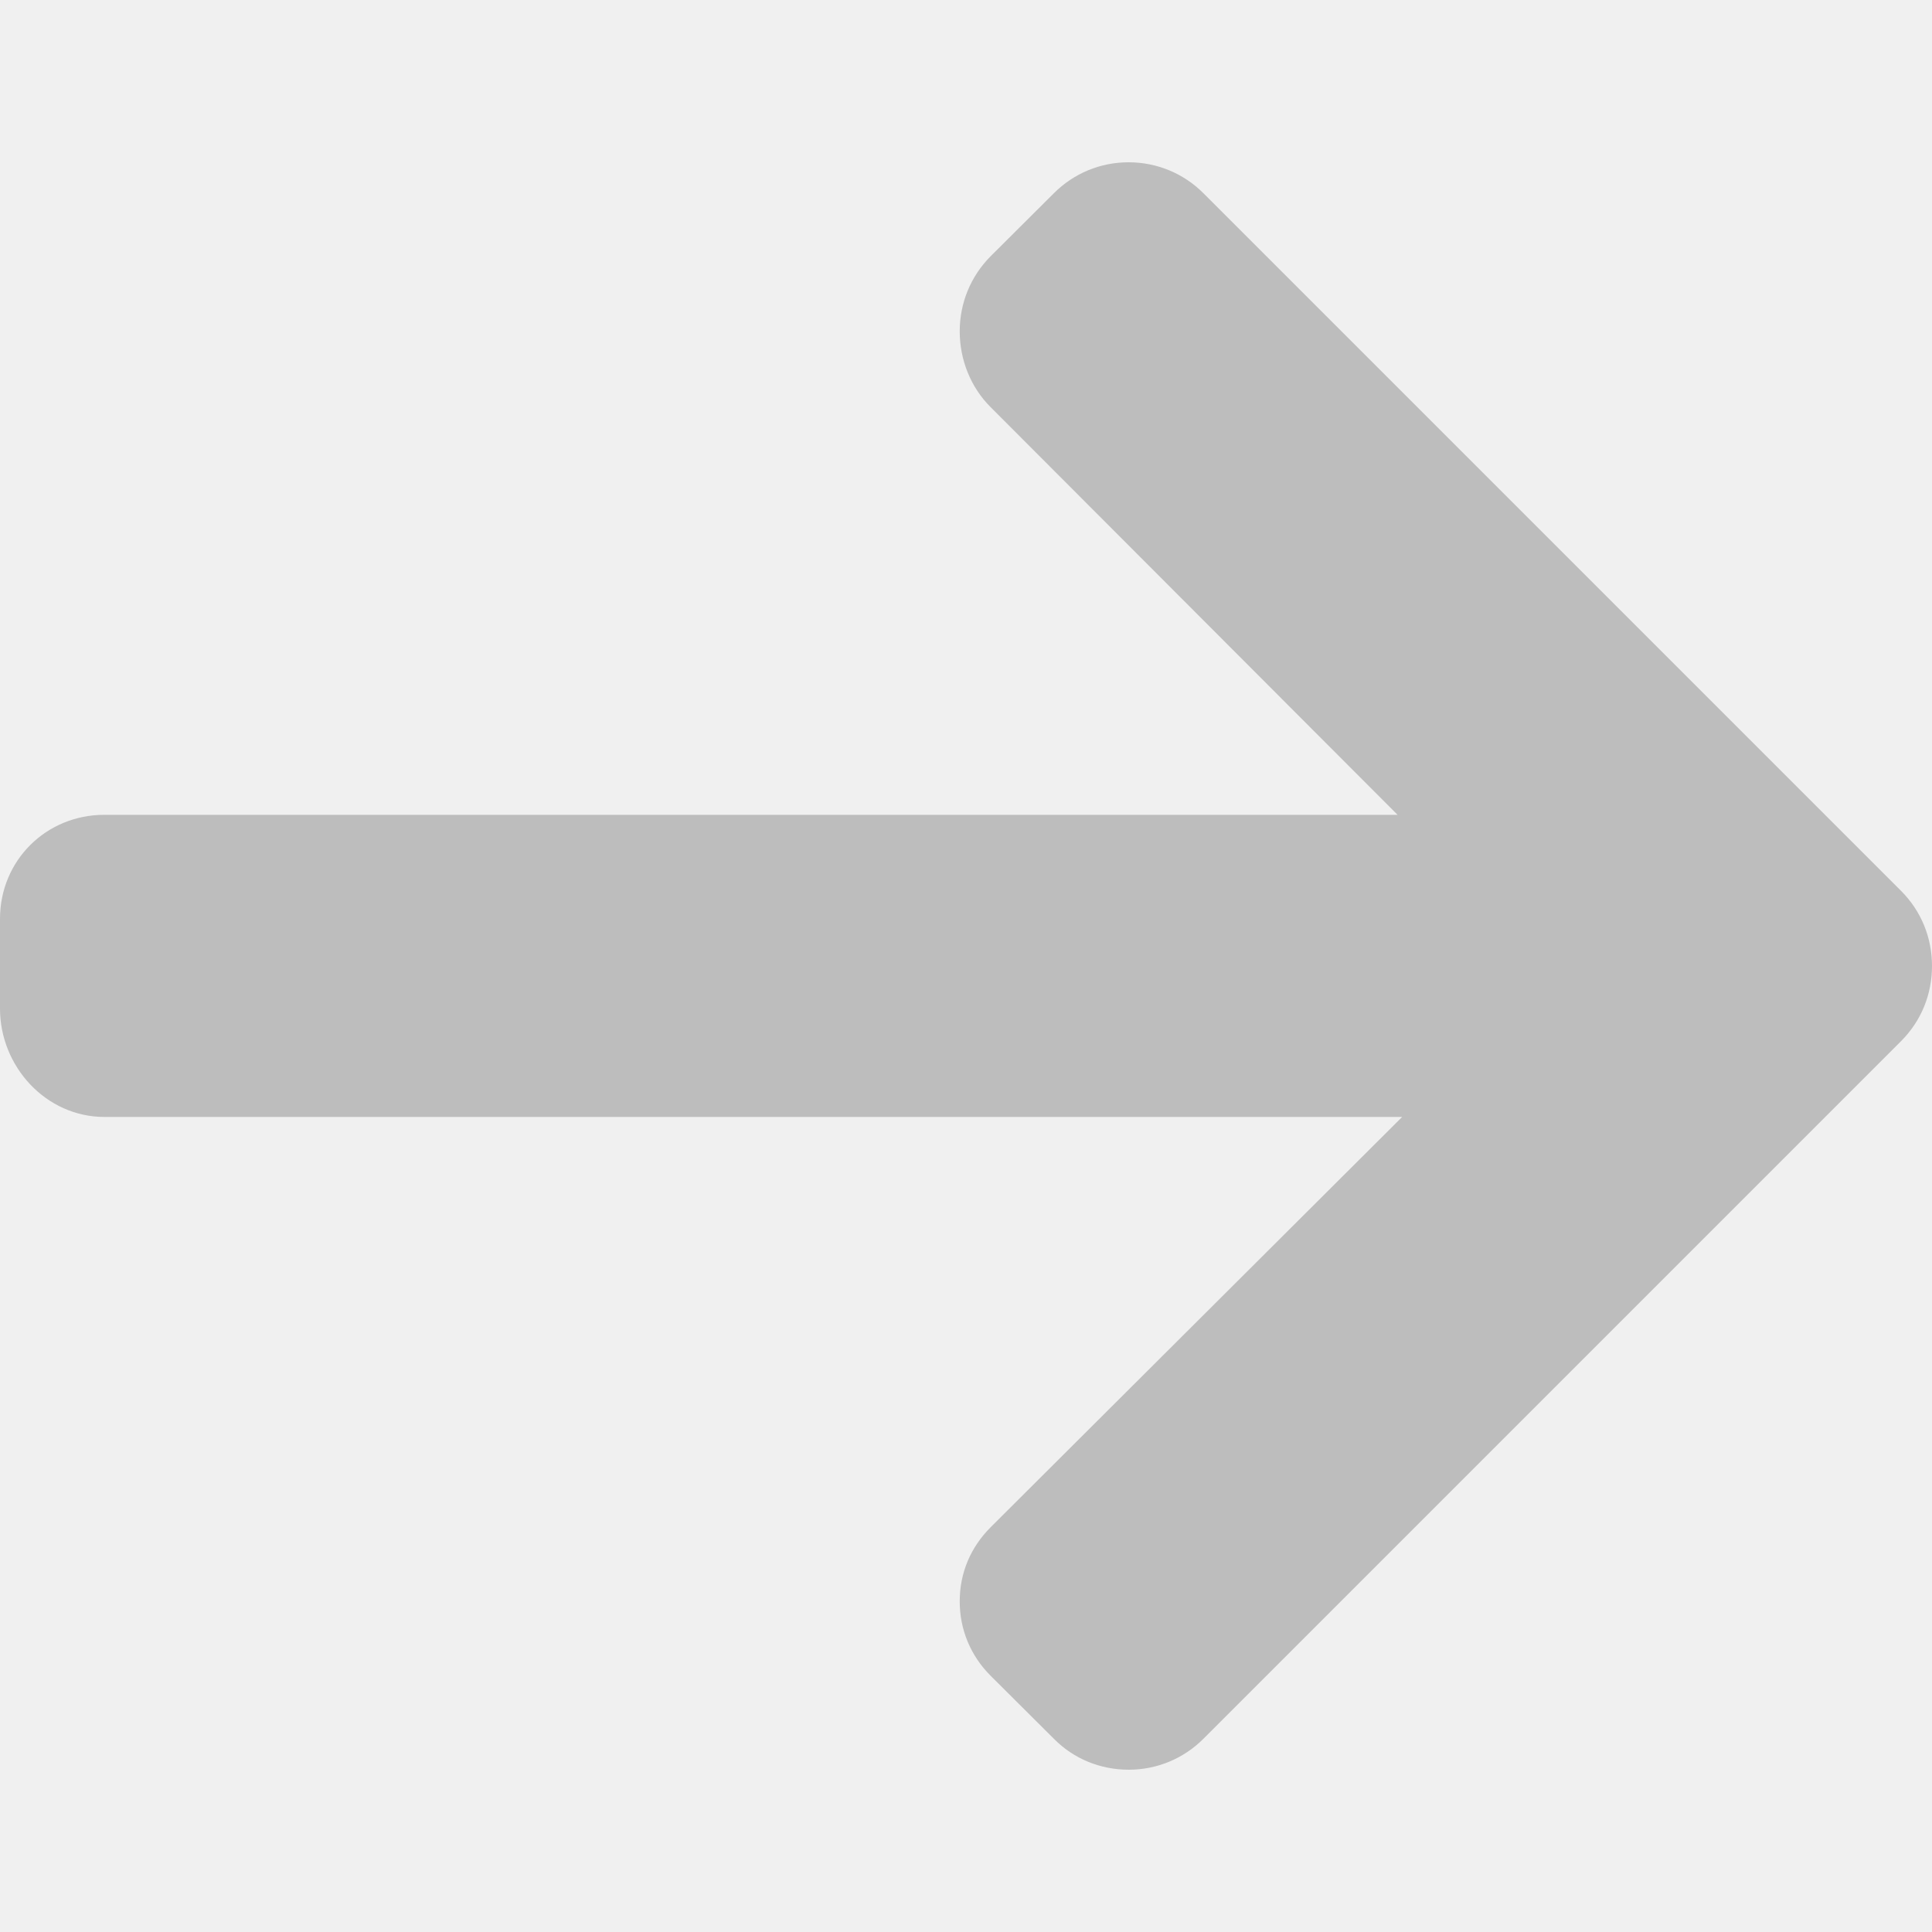
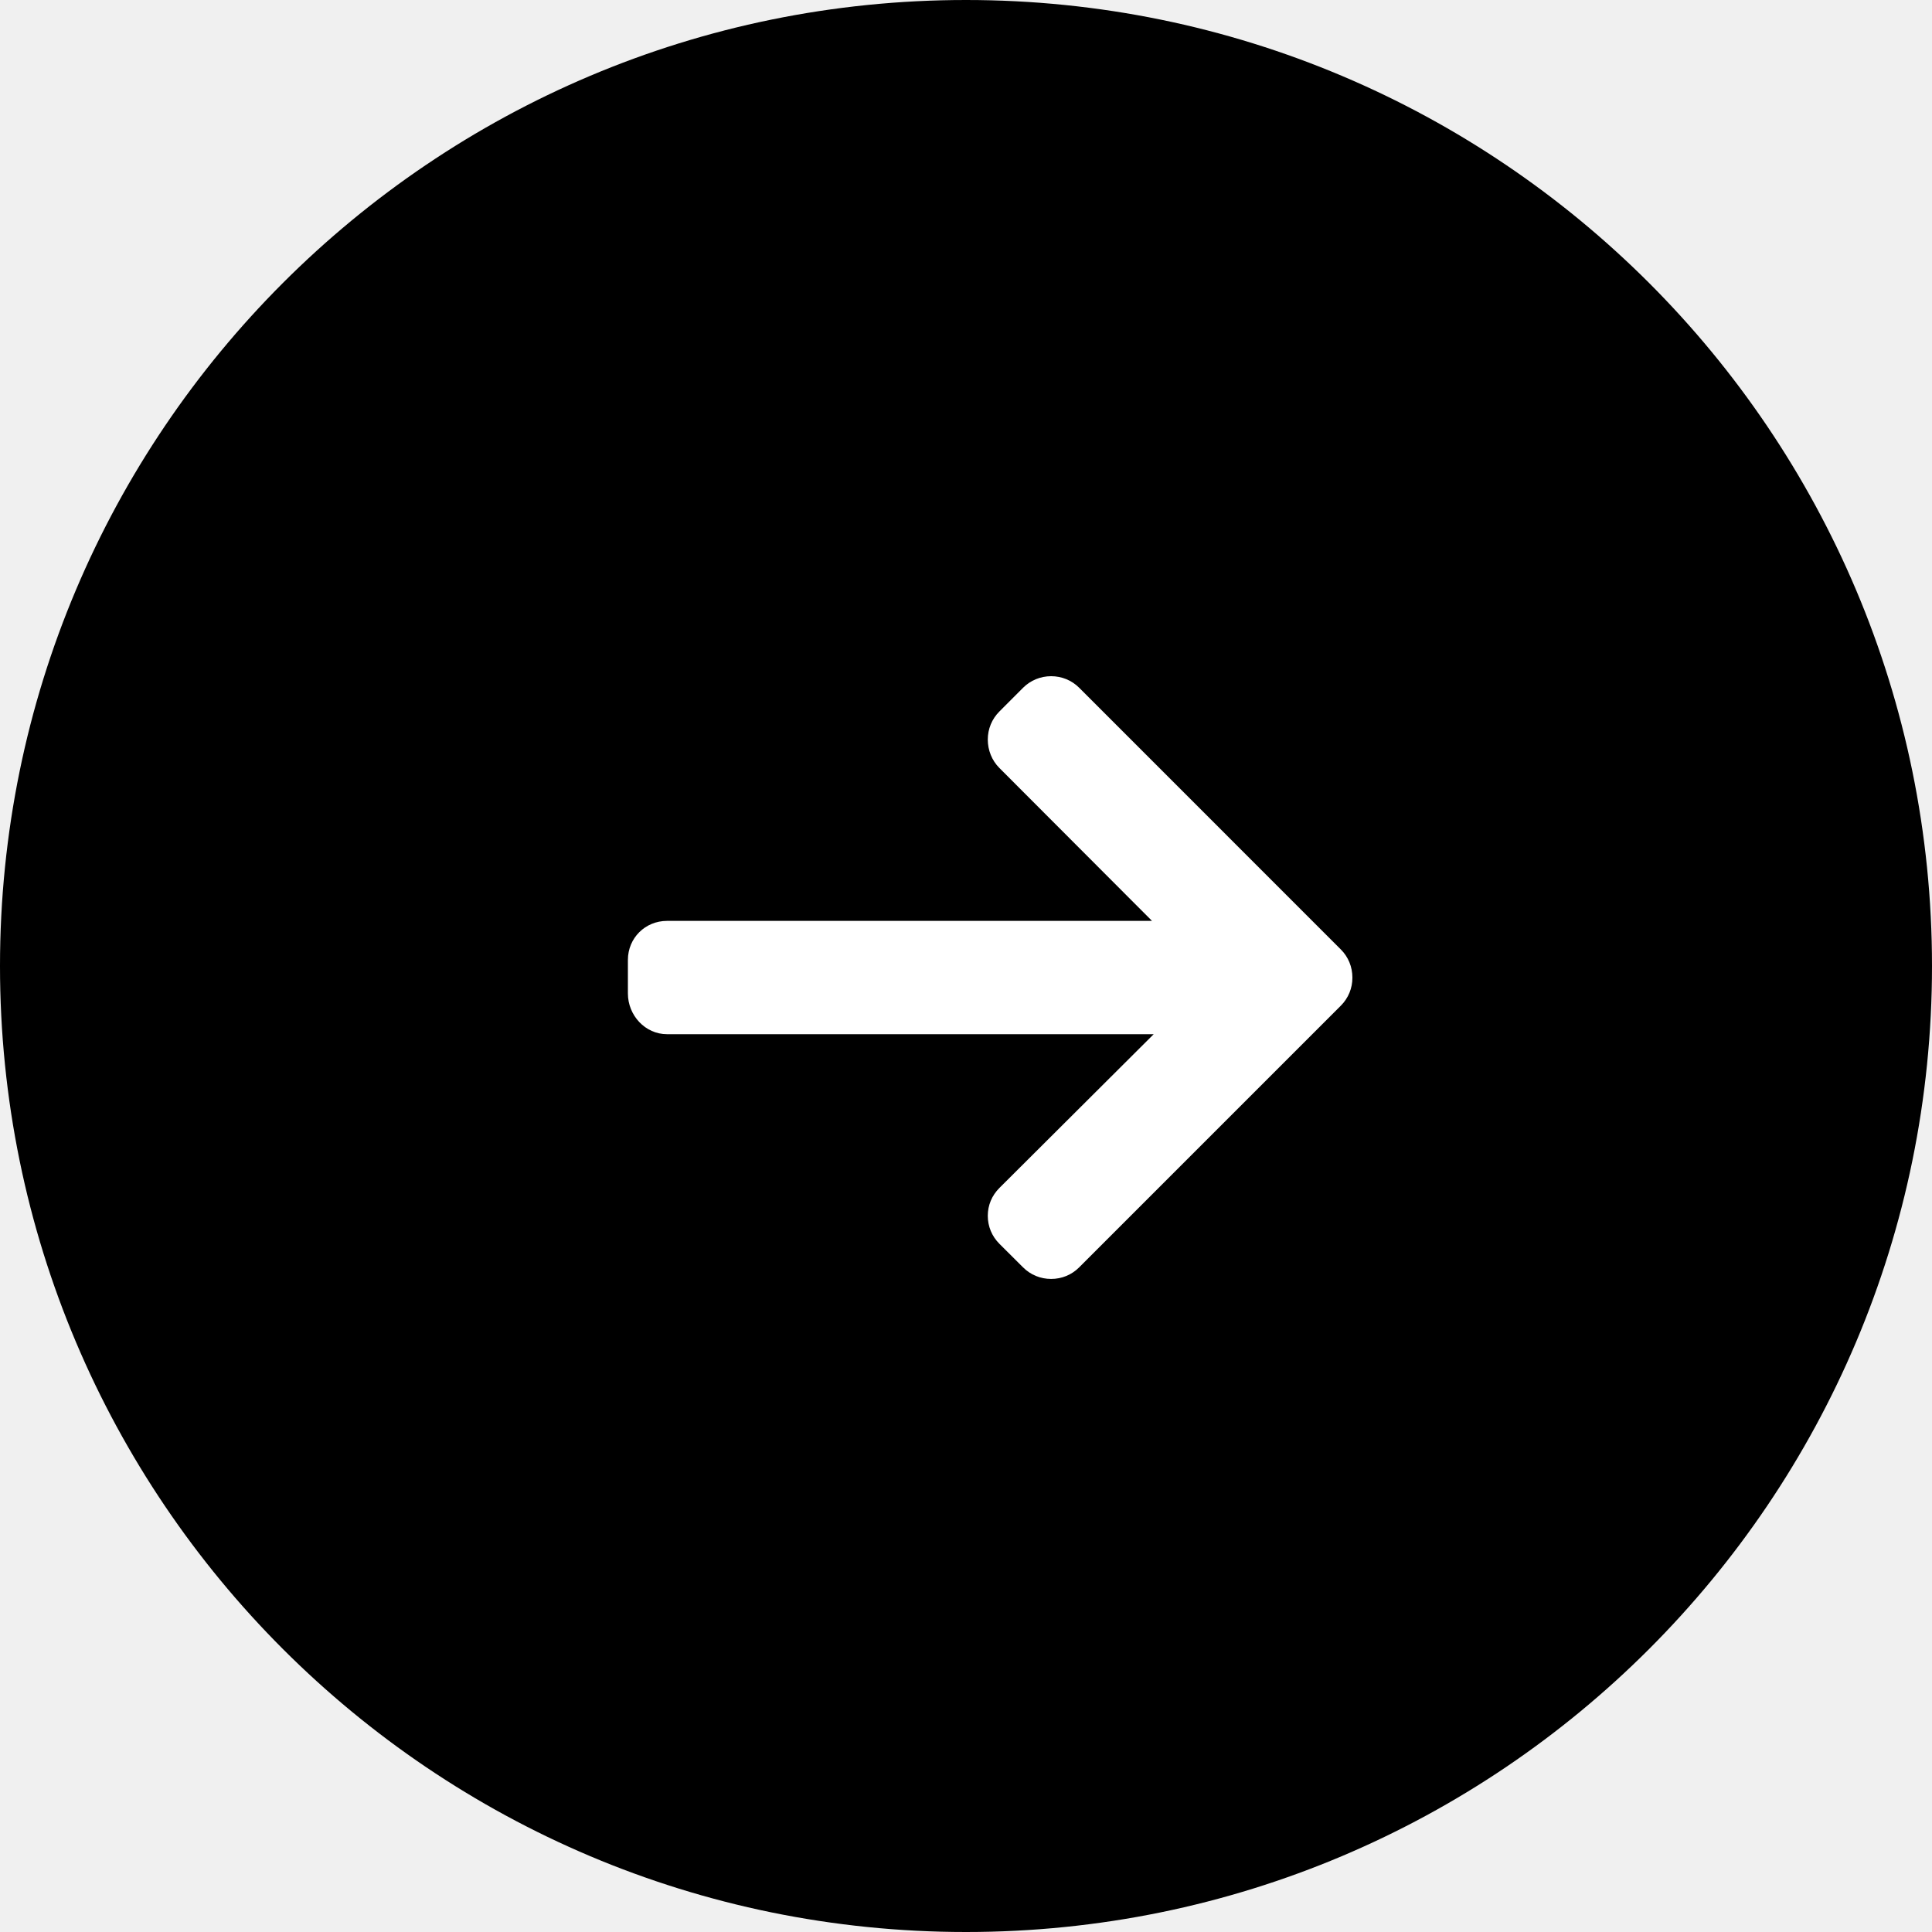
- <svg xmlns="http://www.w3.org/2000/svg" width="8" height="8" viewBox="0 0 8 8" fill="none">
-   <path d="M7.872 3.689L4.983 0.8C4.901 0.718 4.791 0.672 4.673 0.672C4.556 0.672 4.446 0.718 4.364 0.8L4.101 1.062C4.019 1.145 3.974 1.255 3.974 1.372C3.974 1.489 4.019 1.603 4.101 1.685L5.787 3.374L0.432 3.374C0.191 3.374 0 3.563 0 3.805L0 4.176C0 4.417 0.191 4.625 0.432 4.625L5.806 4.625L4.102 6.324C4.019 6.407 3.974 6.513 3.974 6.631C3.974 6.748 4.019 6.856 4.102 6.939L4.364 7.2C4.446 7.283 4.556 7.328 4.674 7.328C4.791 7.328 4.901 7.282 4.983 7.2L7.872 4.311C7.955 4.228 8 4.118 8 4C8 3.882 7.955 3.772 7.872 3.689Z" fill="#BDBDBD" />
+ <svg xmlns="http://www.w3.org/2000/svg" width="40" height="40" viewBox="0 0 40 40" fill="none">
+   <circle cx="20" cy="20" r="20" fill="black" />
+   <path d="M27.76 19.657L22.343 14.239C22.189 14.085 21.983 14 21.763 14C21.543 14 21.337 14.085 21.182 14.239L20.69 14.732C20.536 14.886 20.451 15.092 20.451 15.312C20.451 15.532 20.536 15.745 20.69 15.899L23.851 19.066H13.81C13.358 19.066 13 19.421 13 19.874V20.569C13 21.022 13.358 21.412 13.81 21.412H23.886L20.69 24.597C20.536 24.752 20.451 24.952 20.451 25.172C20.451 25.392 20.536 25.595 20.69 25.75L21.182 26.24C21.337 26.395 21.543 26.479 21.763 26.479C21.983 26.479 22.189 26.394 22.343 26.239L27.76 20.822C27.915 20.667 28.001 20.46 28 20.24C28 20.019 27.915 19.811 27.76 19.657Z" fill="white" />
</svg>
